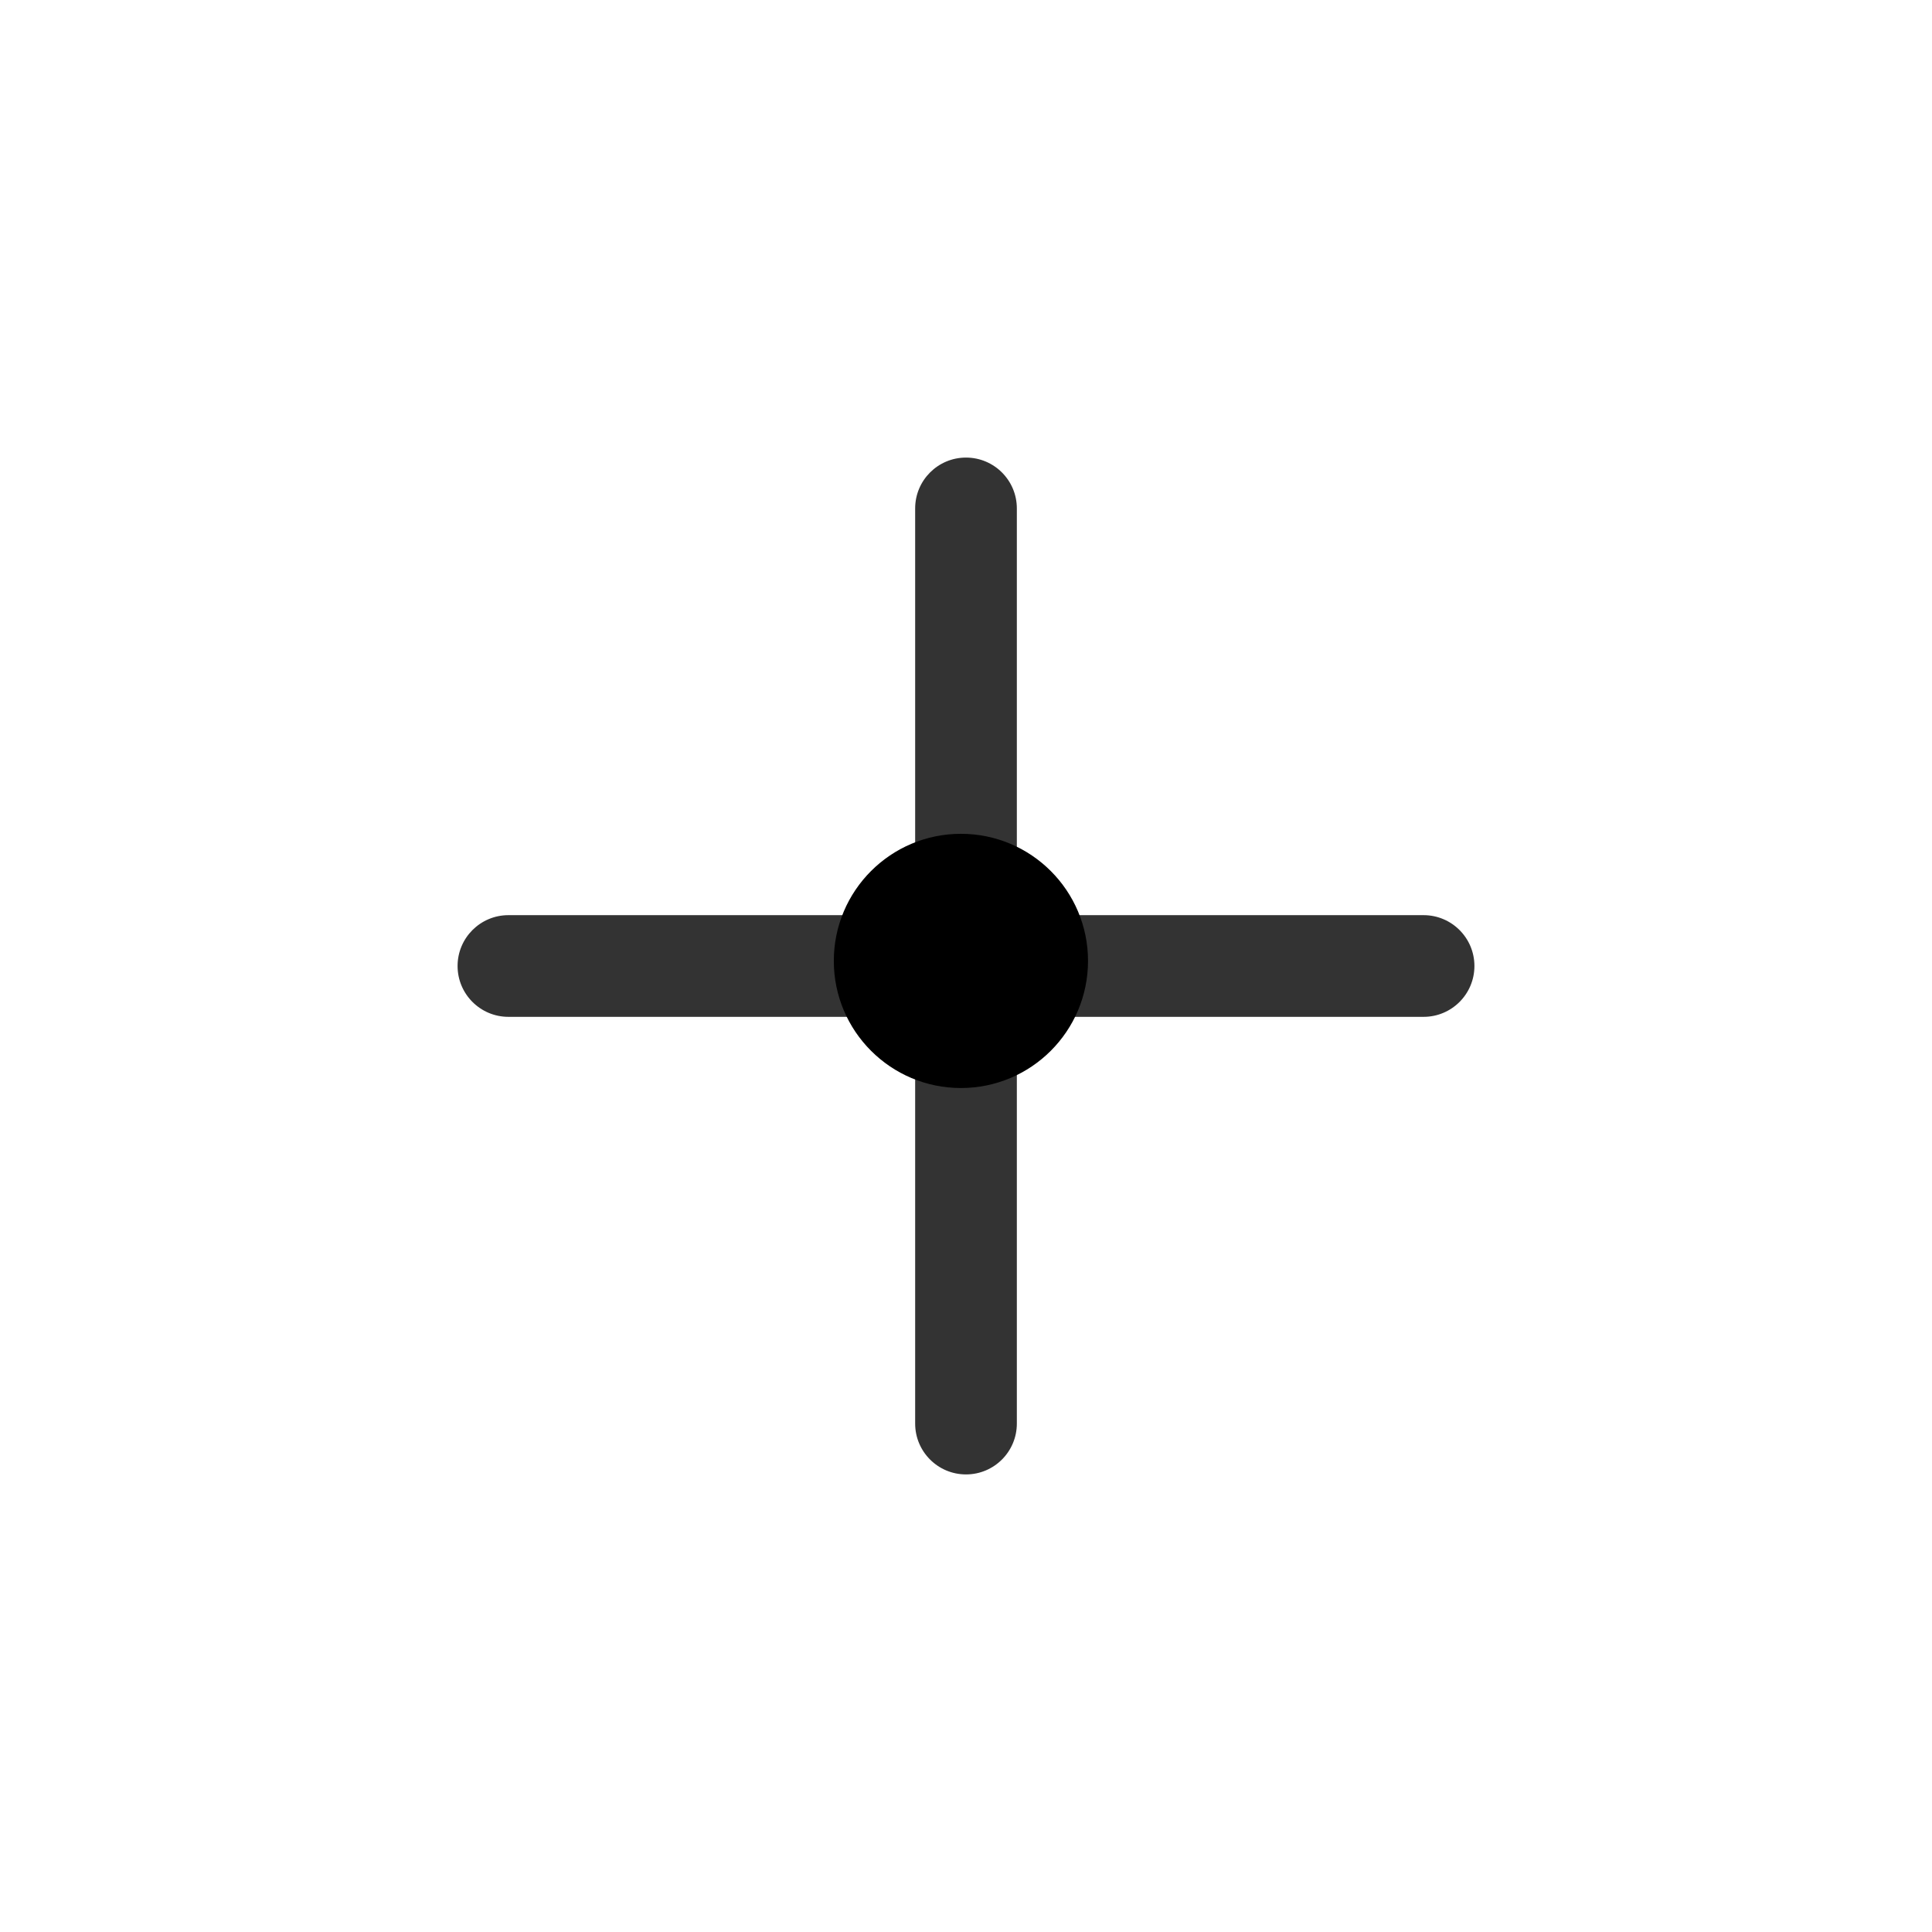
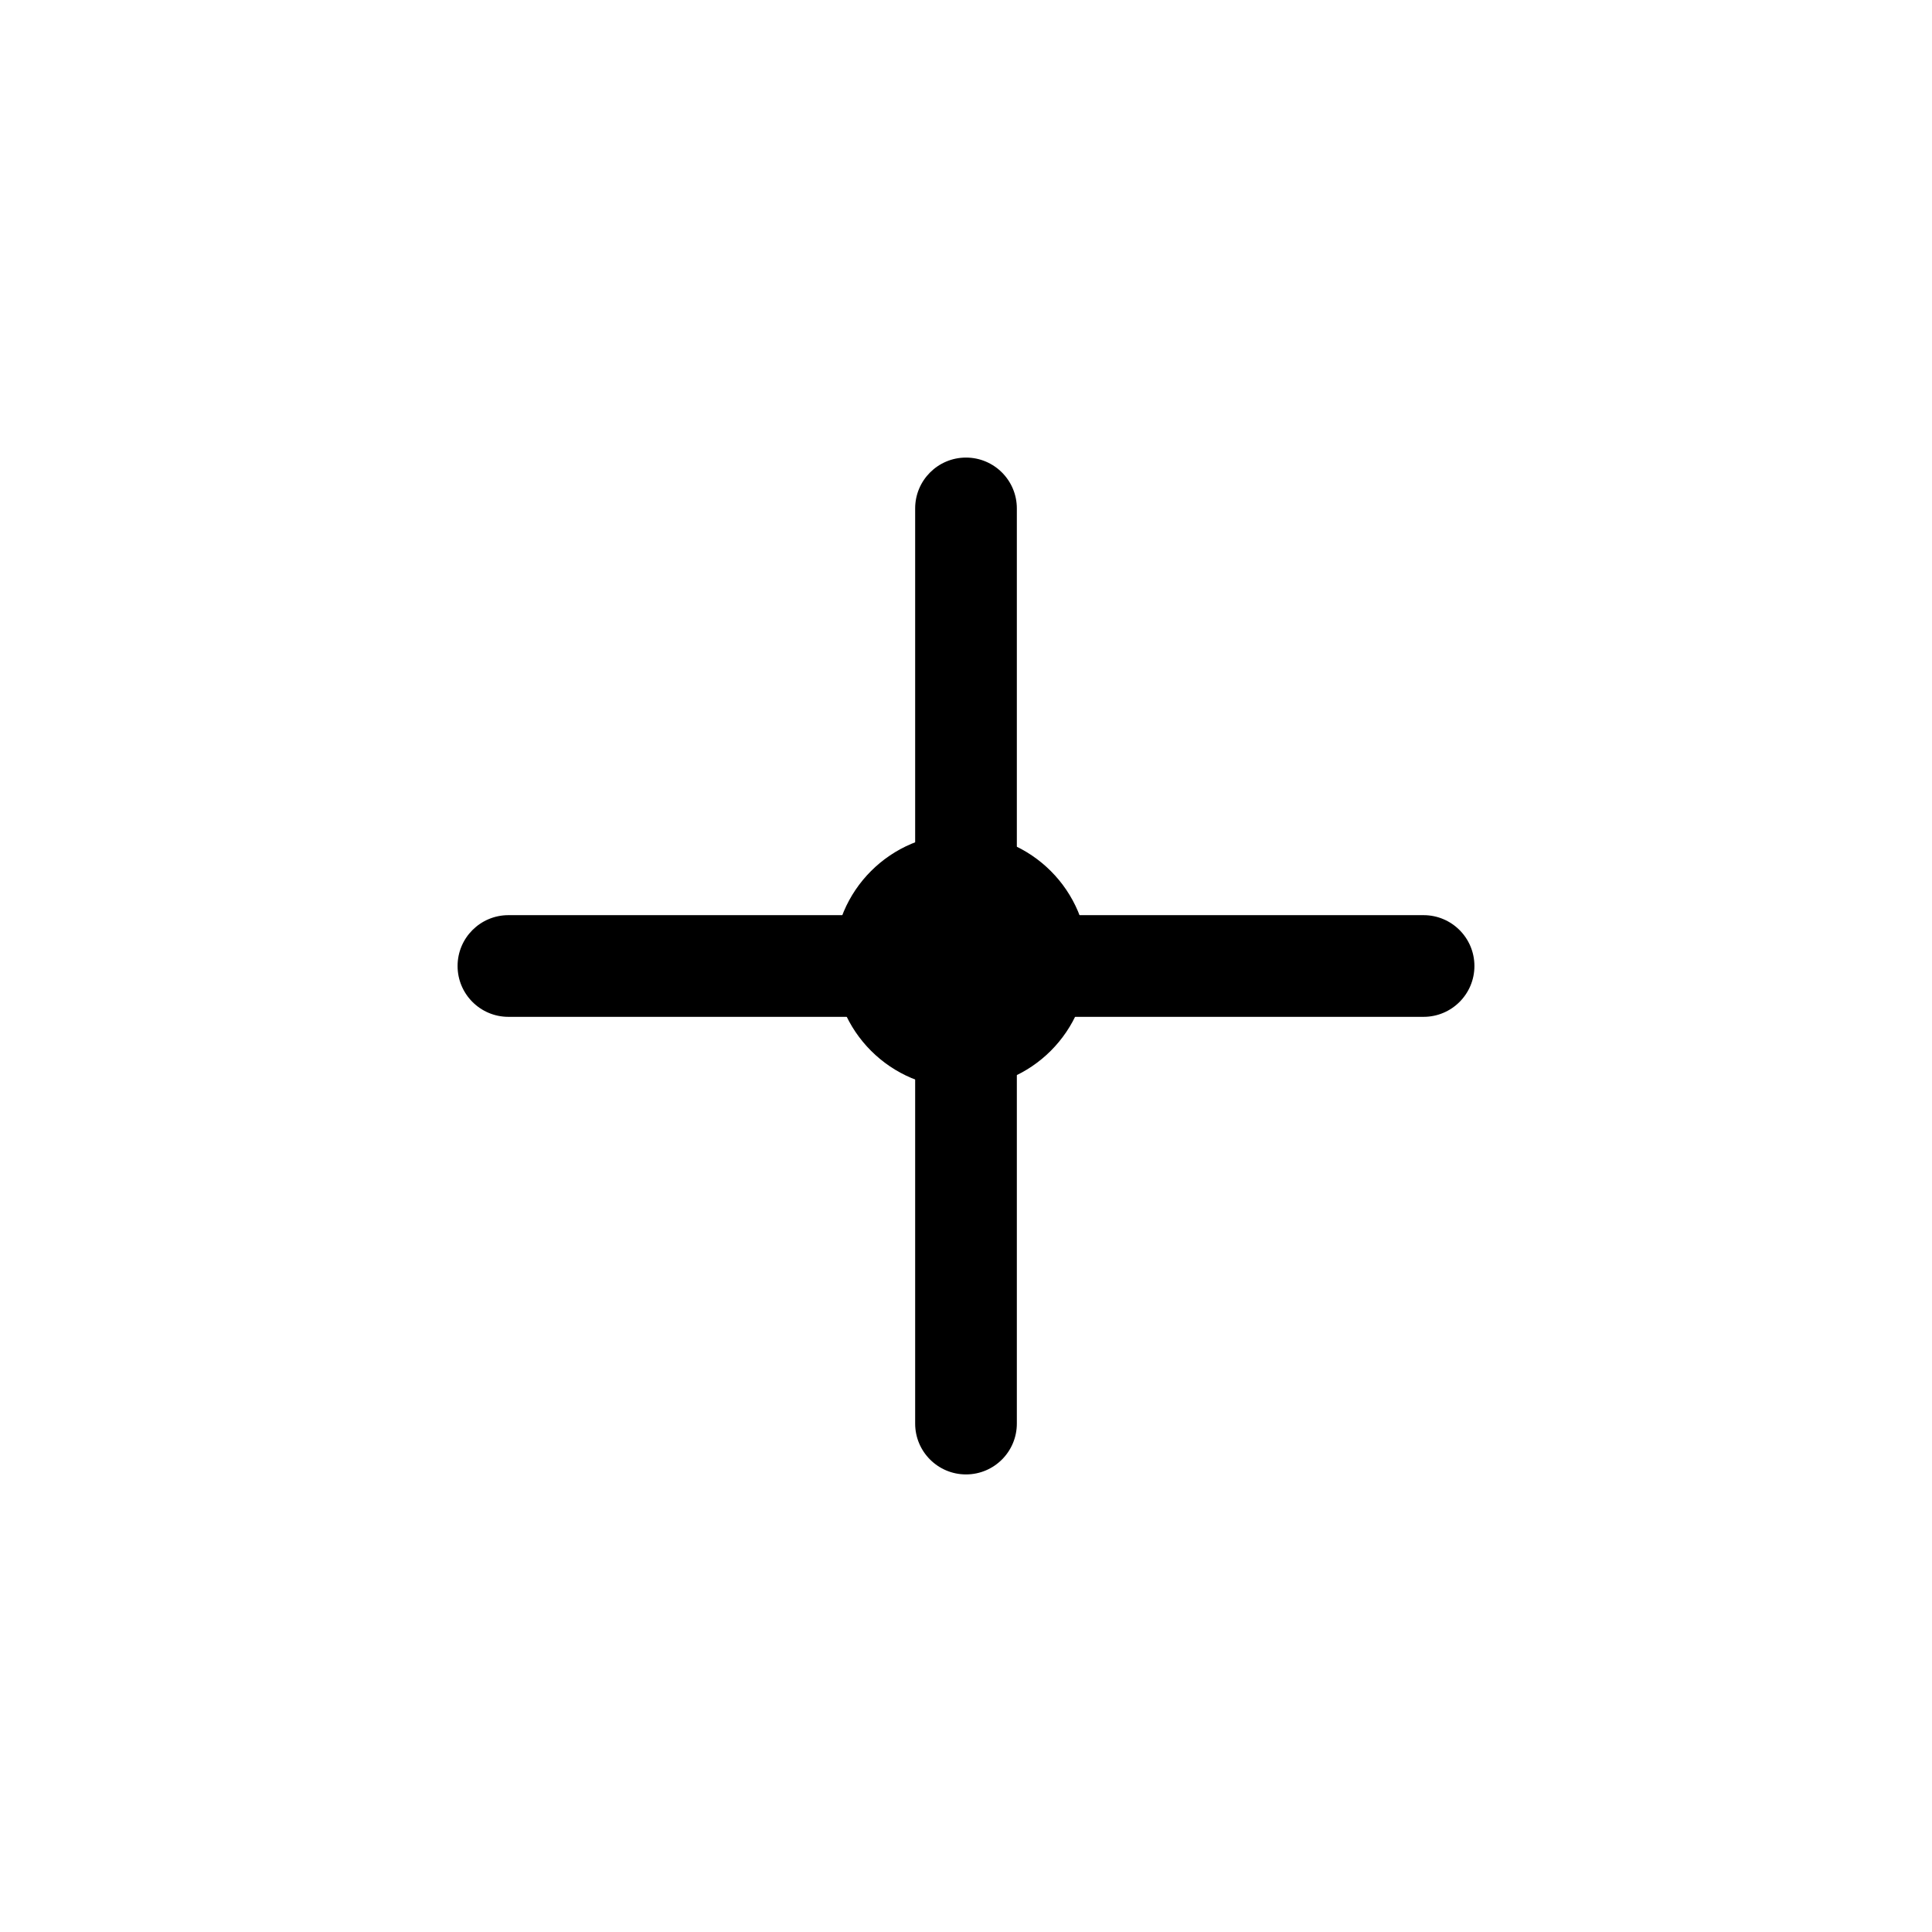
<svg xmlns="http://www.w3.org/2000/svg" width="190" height="190" viewBox="0 0 190 190" fill="none">
-   <rect x="145" y="100" width="50" height="10" rx="5" transform="rotate(-180 145 100)" fill="#333333" />
-   <rect x="100" y="45" width="50" height="10" rx="5" transform="rotate(90 100 45)" fill="#333333" />
-   <rect x="100" y="95" width="50" height="10" rx="5" transform="rotate(90 100 95)" fill="#333333" />
-   <rect x="95" y="100" width="50" height="10" rx="5" transform="rotate(-180 95 100)" fill="#333333" />
-   <circle cx="94.5" cy="94.5" r="12.5" fill="black" />
+   <rect x="145" y="100" width="50" height="10" rx="5" transform="rotate(-180 145 100)" fill="black" />
+   <rect x="95" y="100" width="50" height="10" rx="5" transform="rotate(-180 95 100)" fill="black" />
+   <path d="M95 45C97.761 45 100 47.239 100 50L100 90C100 92.761 97.761 95 95 95V95C92.239 95 90 92.761 90 90L90 50C90 47.239 92.239 45 95 45V45Z" fill="black" />
+   <rect x="100" y="95" width="50" height="10" rx="5" transform="rotate(90 100 95)" fill="black" />
+   <path d="M107 94.5C107 101.404 101.404 107 94.5 107C87.596 107 82 101.404 82 94.5C82 87.596 87.596 82 94.5 82C101.404 82 107 87.596 107 94.5Z" fill="black" />
</svg>
